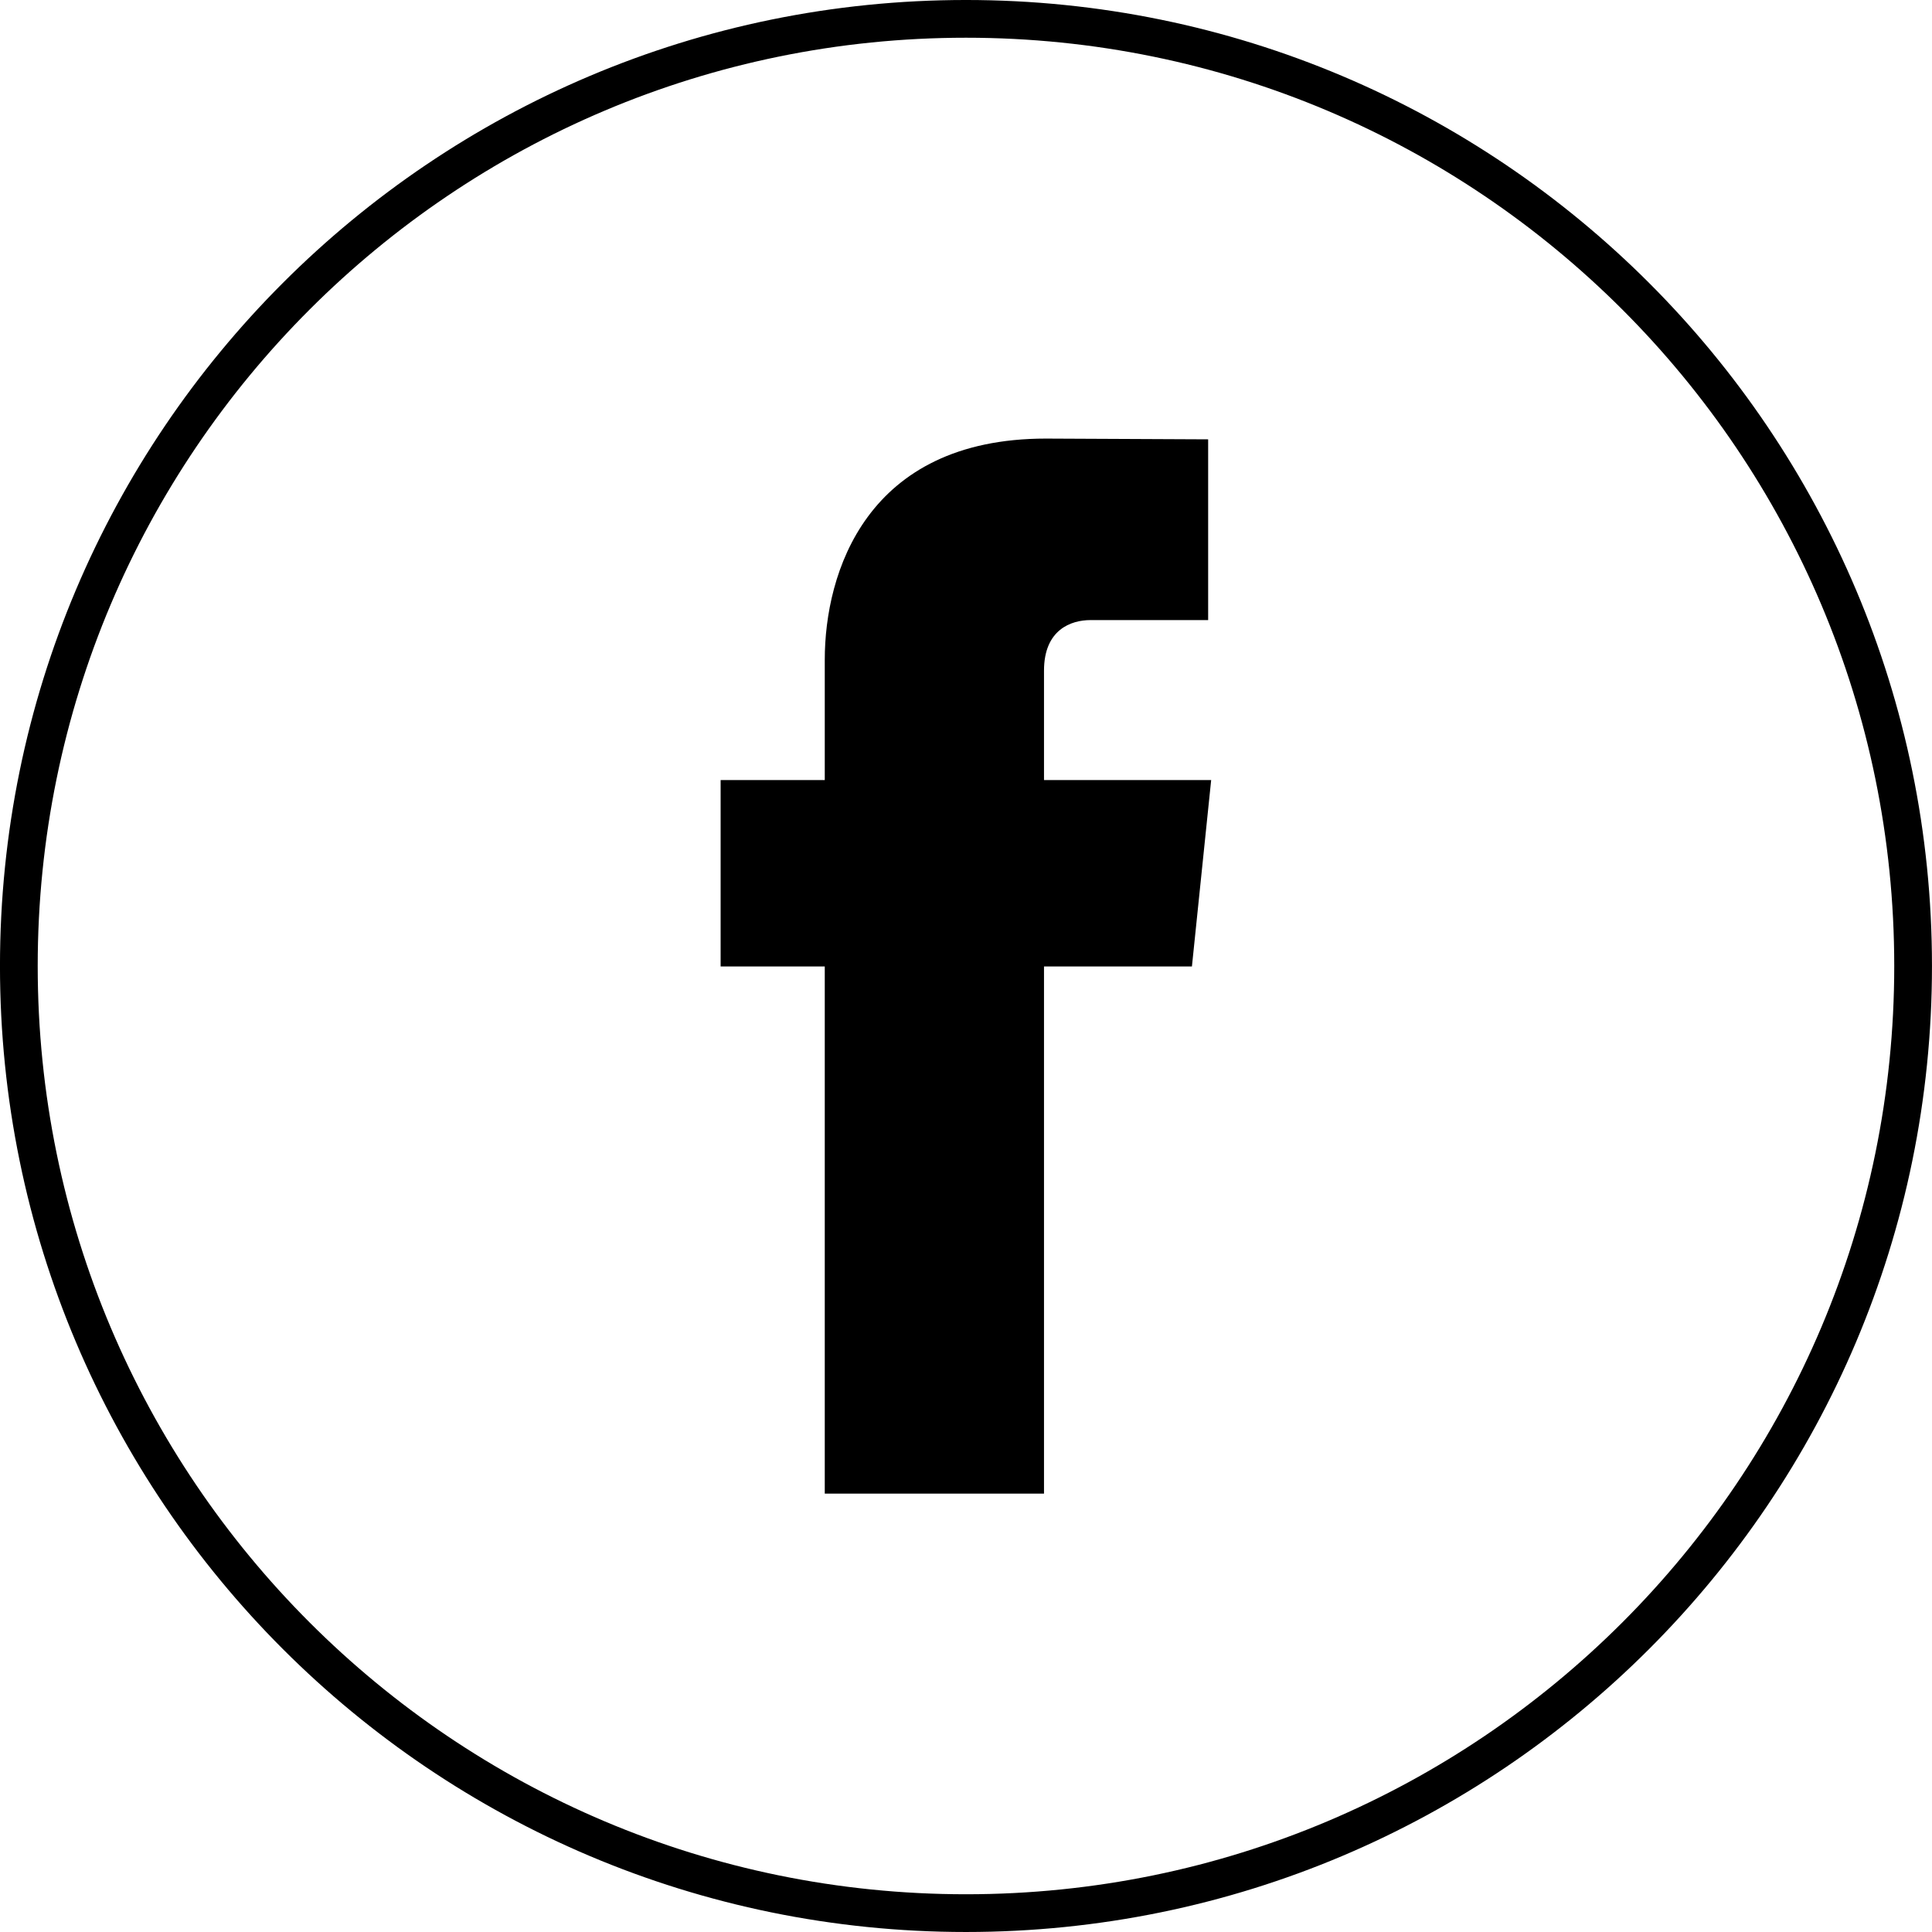
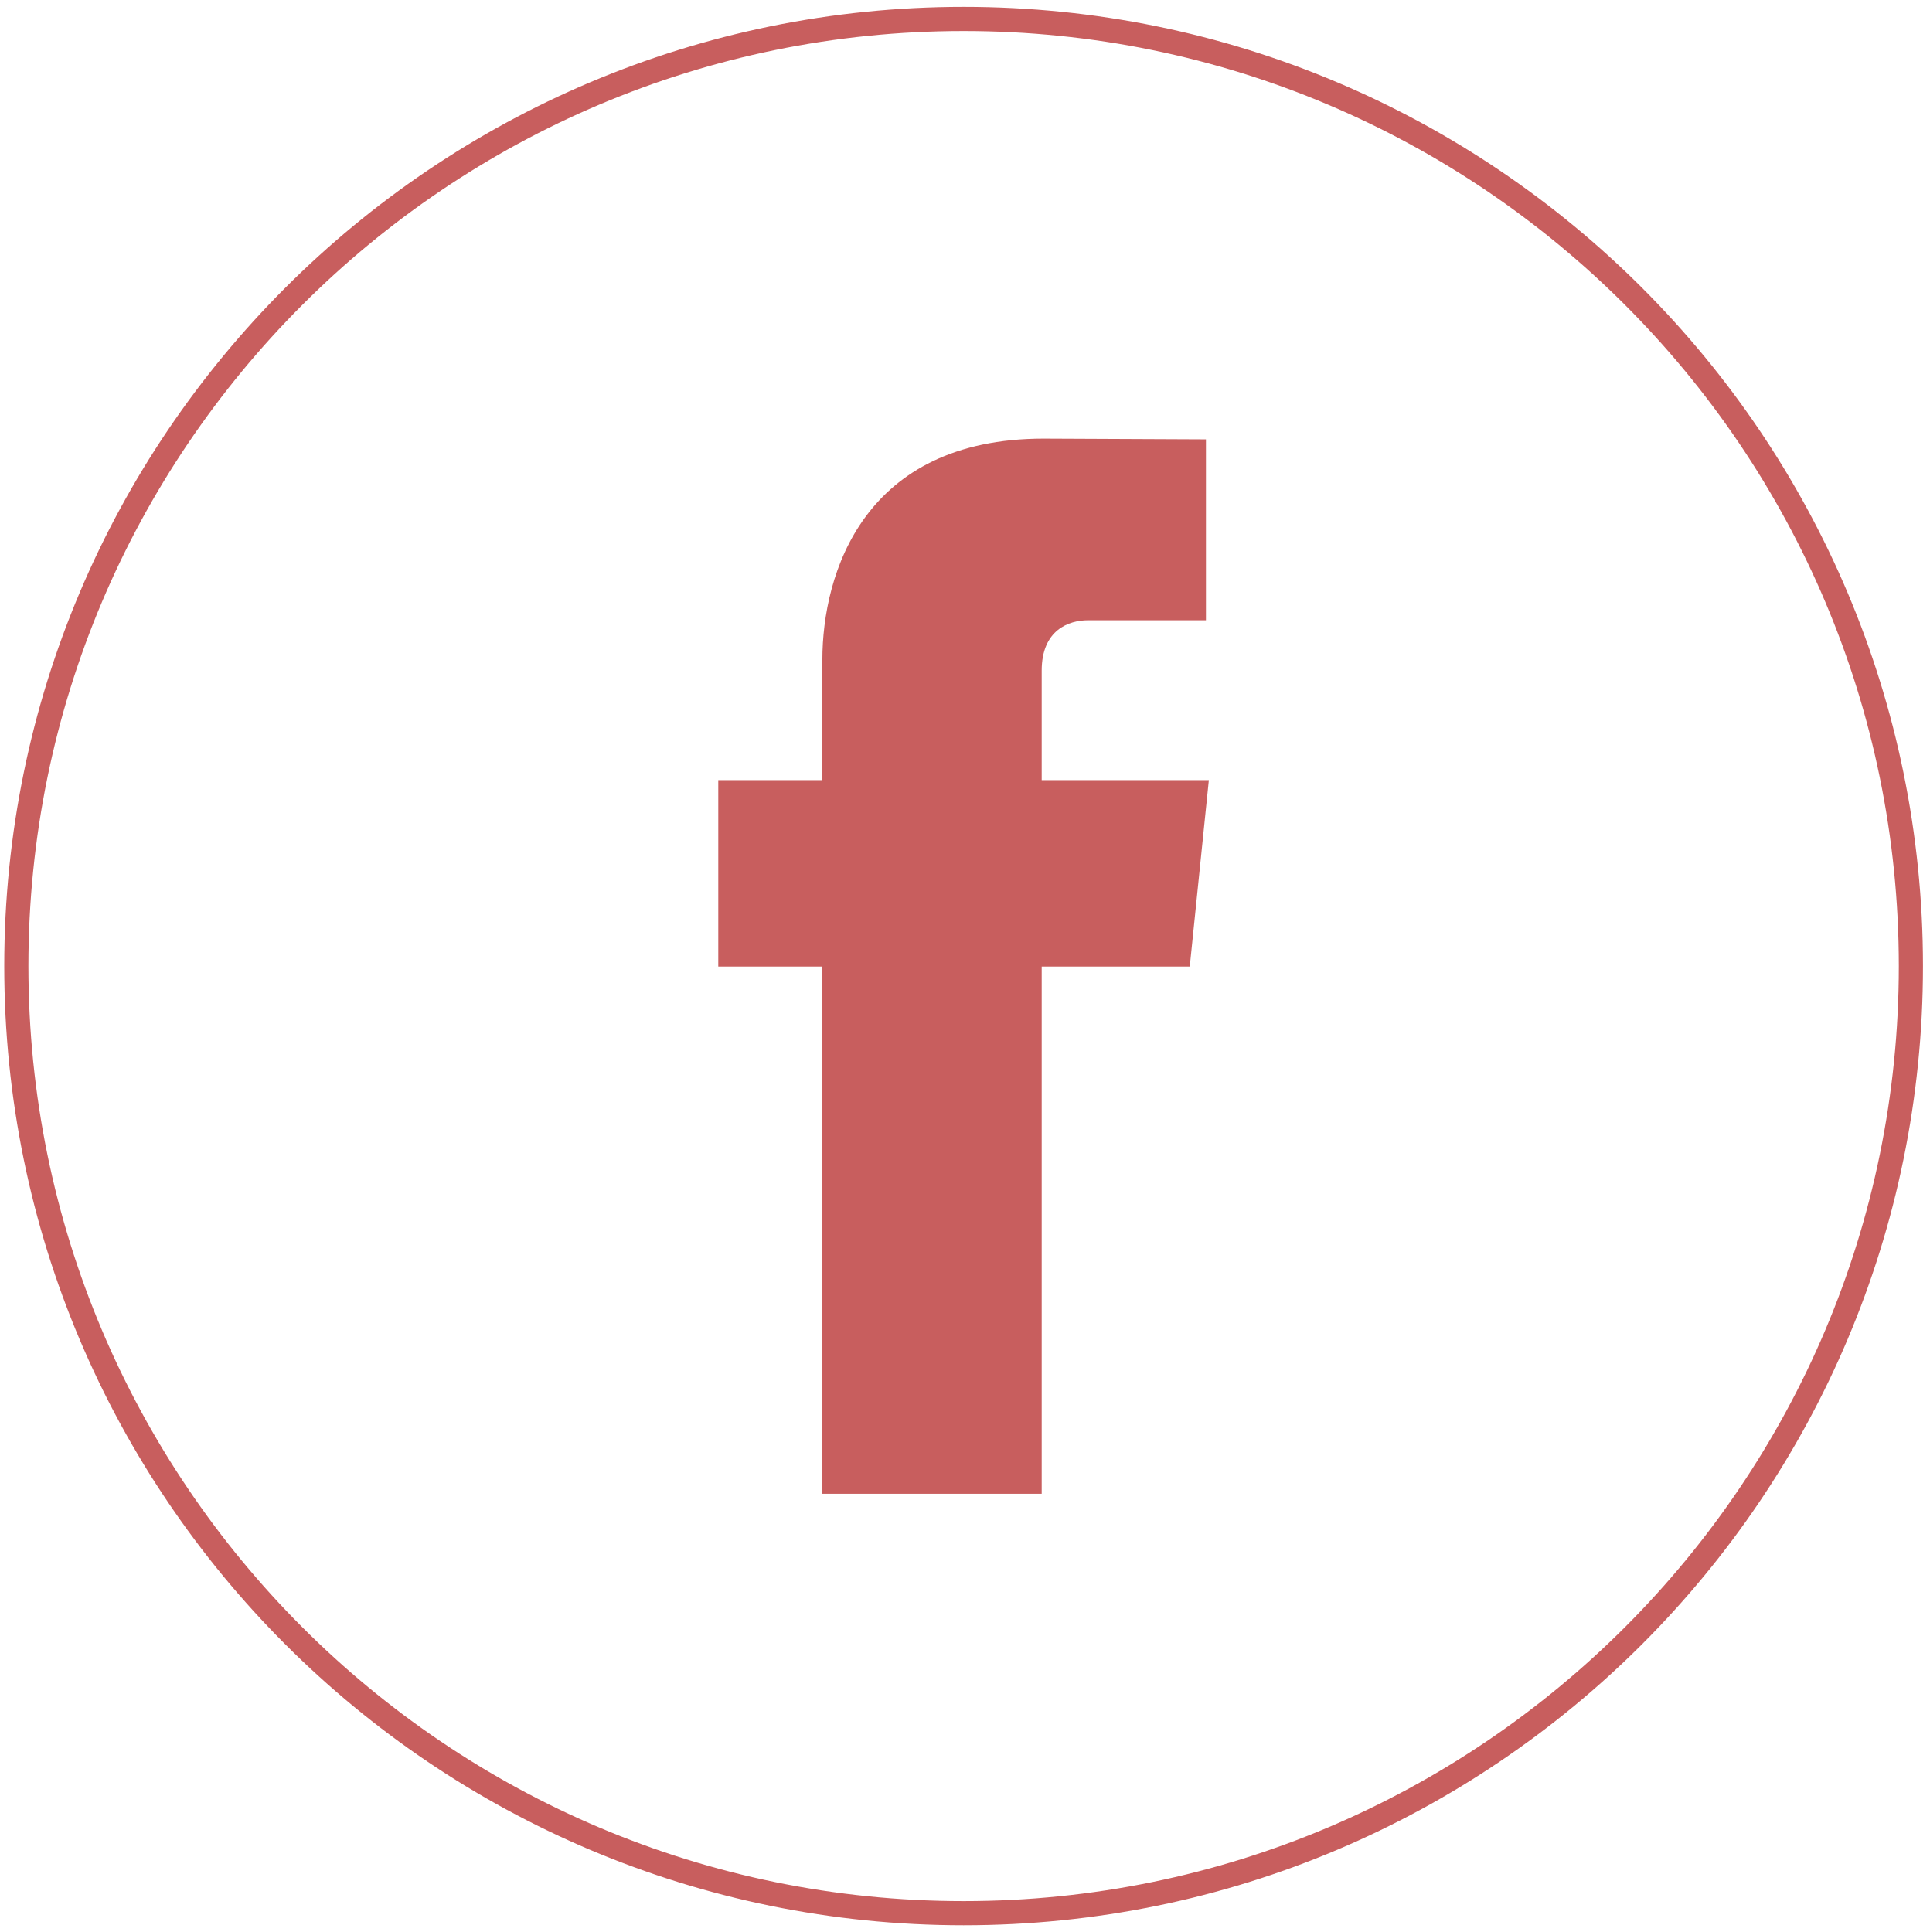
- <svg xmlns="http://www.w3.org/2000/svg" version="1.1" id="Layer_1" x="0px" y="0px" viewBox="0 0 512 512" enable-background="new 0 0 512 512" xml:space="preserve">
+ <svg xmlns="http://www.w3.org/2000/svg" version="1.1" id="Layer_1" x="0px" y="0px" viewBox="241 0 799 800" enable-background="new 241 0 799 800" xml:space="preserve">
  <g id="g2987" transform="matrix(0.9804687,0,0,0.9804687,4.993596,4.998635)">
-     <path id="path2989" fill="none" stroke="#000000" stroke-width="10.199" d="M512,256c0,141.4-114.6,256-256,256S0,397.4,0,256   S114.6,0,256,0S512,114.6,512,256z" />
+     <path id="path2989" fill="none" stroke="#C85E5E" stroke-width="10.199" d="M1047.6,402.9c0,220.9-179.1,400-400,400   s-400-179.1-400-400s179.1-400,400-400S1047.6,181.9,1047.6,402.9z" />
  </g>
  <g id="g2983" transform="translate(889.672,27.92999)">
-     <path id="path2989-2" d="M-568.7,178.8H-613v-29c0-10.9,7.2-13.4,12.3-13.4c5.1,0,31.2,0,31.2,0V88.5l-43-0.2   c-47.7,0-58.6,35.7-58.6,58.6v31.9h-27.6v49.4h27.6c0,63.4,0,139.7,0,139.7h58.1c0,0,0-77.1,0-139.7h39.2L-568.7,178.8   L-568.7,178.8z" />
+     <path id="path2989-2" fill="#C85E5E" d="M-148.2,295.1h-69.2v-45.3c0-17,11.3-20.9,19.2-20.9c8,0,48.8,0,48.8,0V154l-67.2-0.3   c-74.5,0-91.6,55.8-91.6,91.6v49.8h-43.1v77.2h43.1c0,99.1,0,218.3,0,218.3h90.8c0,0,0-120.5,0-218.3h61.3L-148.2,295.1   L-148.2,295.1z" />
  </g>
  <g id="Layer_1_1_">
</g>
</svg>
